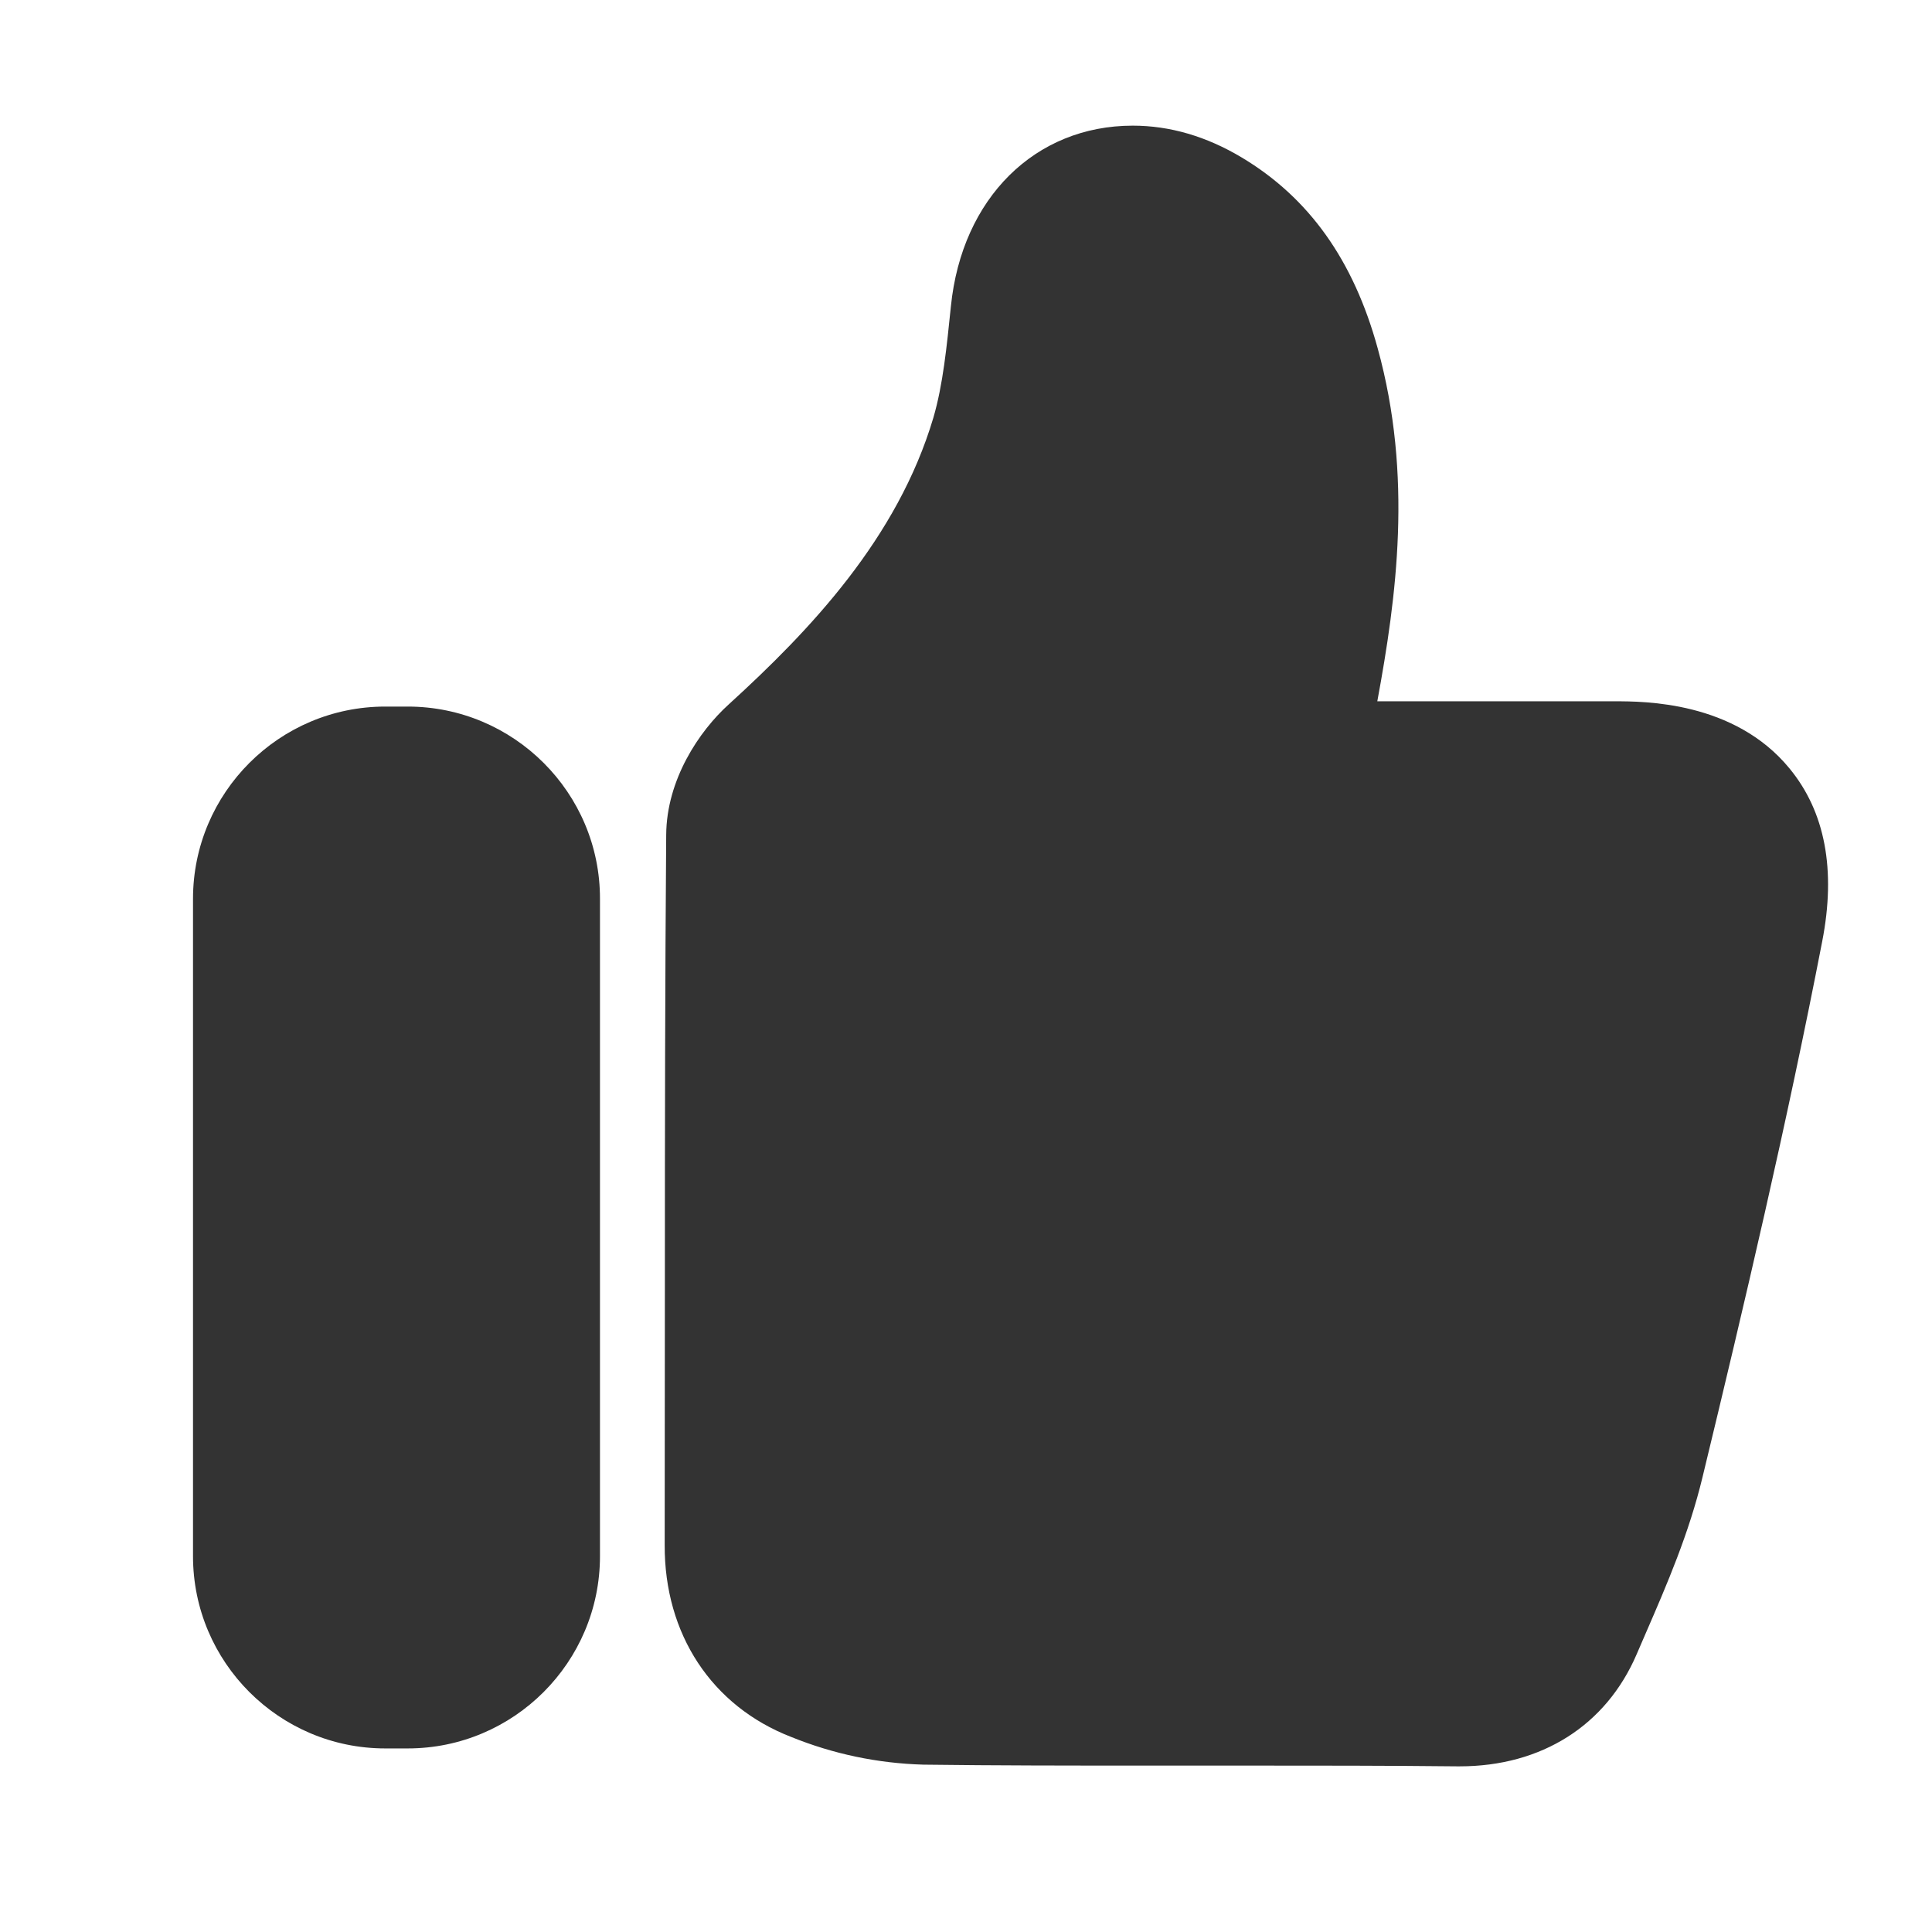
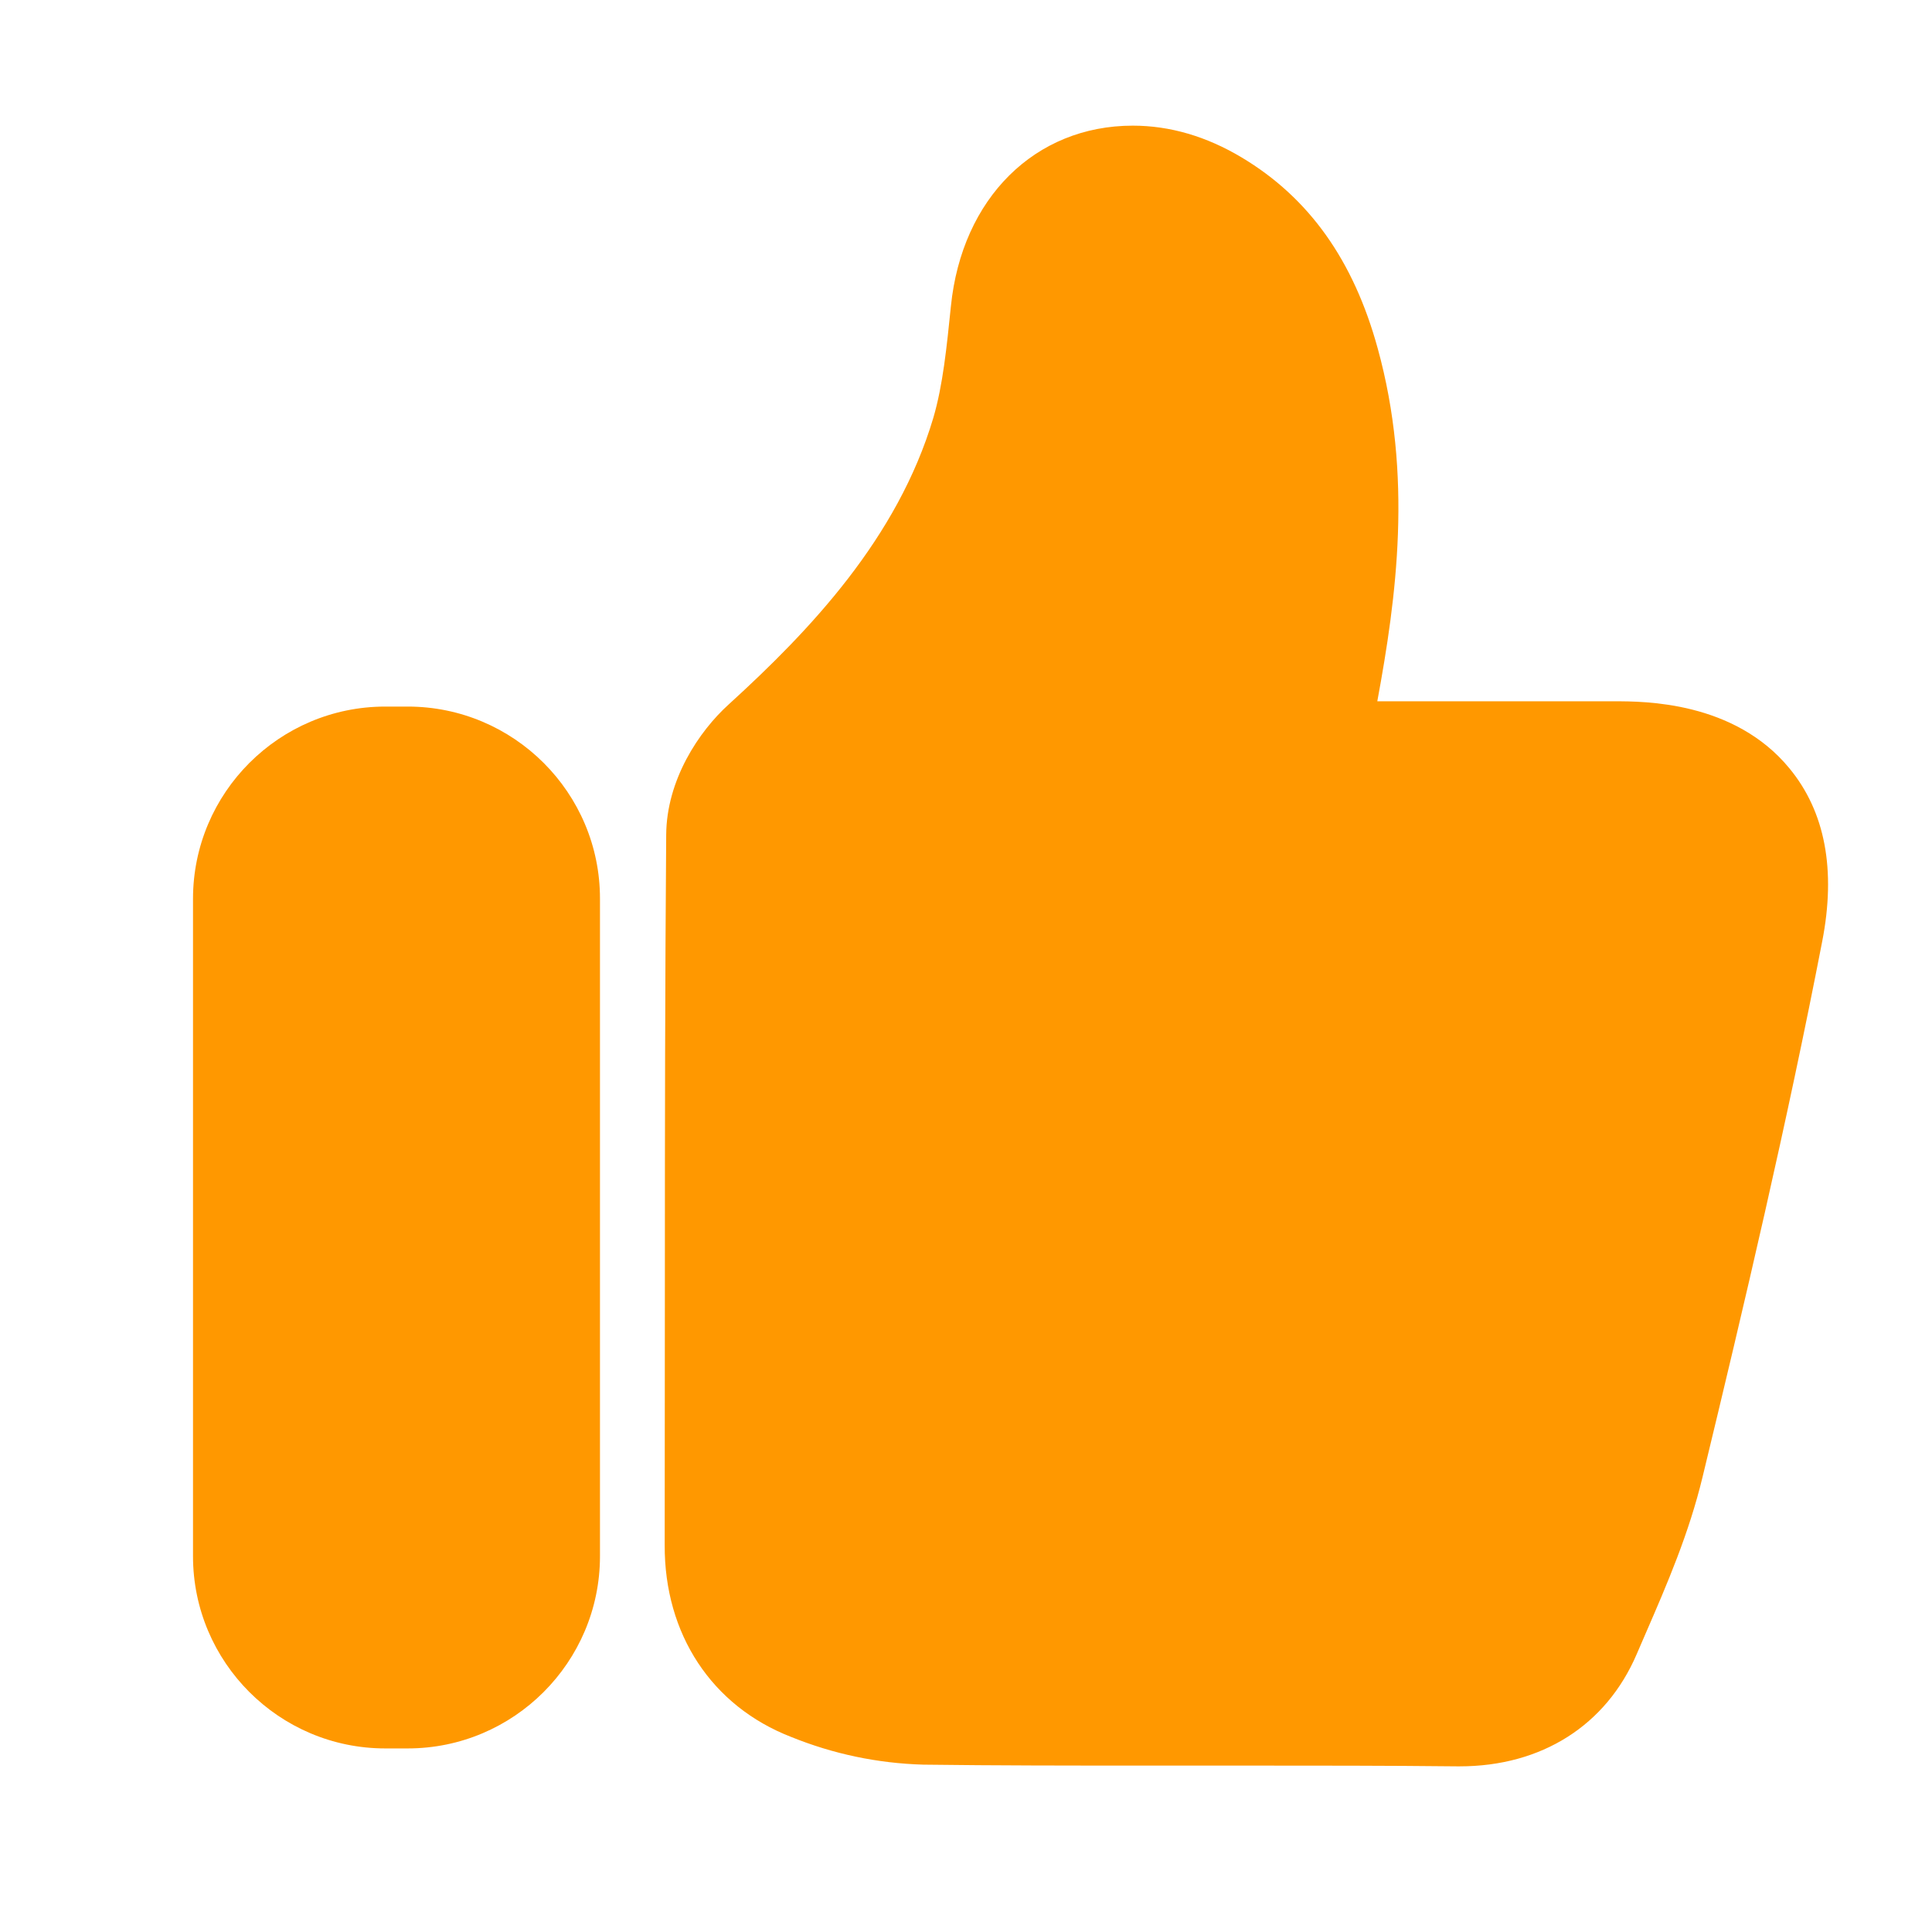
<svg xmlns="http://www.w3.org/2000/svg" t="1697630911074" class="icon" viewBox="0 0 1024 1024" version="1.1" p-id="5298" width="200" height="200">
-   <path d="M948.4 407.2c-29.2-35.5-76.9-35.5-92.6-35.5H730c10.2-55.2 18.9-119.4 0.2-187.1-12.8-46.6-36.3-79.7-72-101.1-18.7-11.2-38.1-16.9-57.8-16.9-51.8 0-90.6 38.4-96.4 95.7-2.2 21.4-4.2 41.7-9.3 59.1-19 63.9-65.4 112.7-108.3 151.8-16 14.4-33.1 40.2-33.3 69.2-0.6 77.6-0.7 155.5-0.7 235.1l-0.1 141.4c-0.2 47.3 25 85.4 67 101.7 22.2 9 45.7 14 70.1 14.7 38.8 0.5 77.8 0.5 114.3 0.5h56.9c37.2 0 74.4 0 111.8 0.4h1.2c43.5 0 77.7-21.7 93.9-59.5l4.8-11.1c11.3-26 22.9-52.9 30.1-82.8 22-90.9 44.9-188.2 63.4-283.8 7.4-37.9 1.6-68.8-17.4-91.8zM216.1 374.5h-11.9c-56.2 0-101.9 45.7-101.9 101.9v348.4c0 56.2 45.7 101.9 101.9 101.9h11.9c56.2 0 101.9-45.7 101.9-101.9V476.4c0.1-56.2-45.7-101.9-101.9-101.9z" fill="#333333" p-id="5299" />
+   <path d="M948.4 407.2c-29.2-35.5-76.9-35.5-92.6-35.5H730c10.2-55.2 18.9-119.4 0.2-187.1-12.8-46.6-36.3-79.7-72-101.1-18.7-11.2-38.1-16.9-57.8-16.9-51.8 0-90.6 38.4-96.4 95.7-2.2 21.4-4.2 41.7-9.3 59.1-19 63.9-65.4 112.7-108.3 151.8-16 14.4-33.1 40.2-33.3 69.2-0.6 77.6-0.7 155.5-0.7 235.1l-0.1 141.4c-0.2 47.3 25 85.4 67 101.7 22.2 9 45.7 14 70.1 14.7 38.8 0.5 77.8 0.5 114.3 0.5h56.9c37.2 0 74.4 0 111.8 0.4h1.2c43.5 0 77.7-21.7 93.9-59.5l4.8-11.1c11.3-26 22.9-52.9 30.1-82.8 22-90.9 44.9-188.2 63.4-283.8 7.4-37.9 1.6-68.8-17.4-91.8zM216.1 374.5h-11.9c-56.2 0-101.9 45.7-101.9 101.9v348.4c0 56.2 45.7 101.9 101.9 101.9h11.9c56.2 0 101.9-45.7 101.9-101.9V476.4c0.1-56.2-45.7-101.9-101.9-101.9z" fill="#FF9800" p-id="5299" />
</svg>
